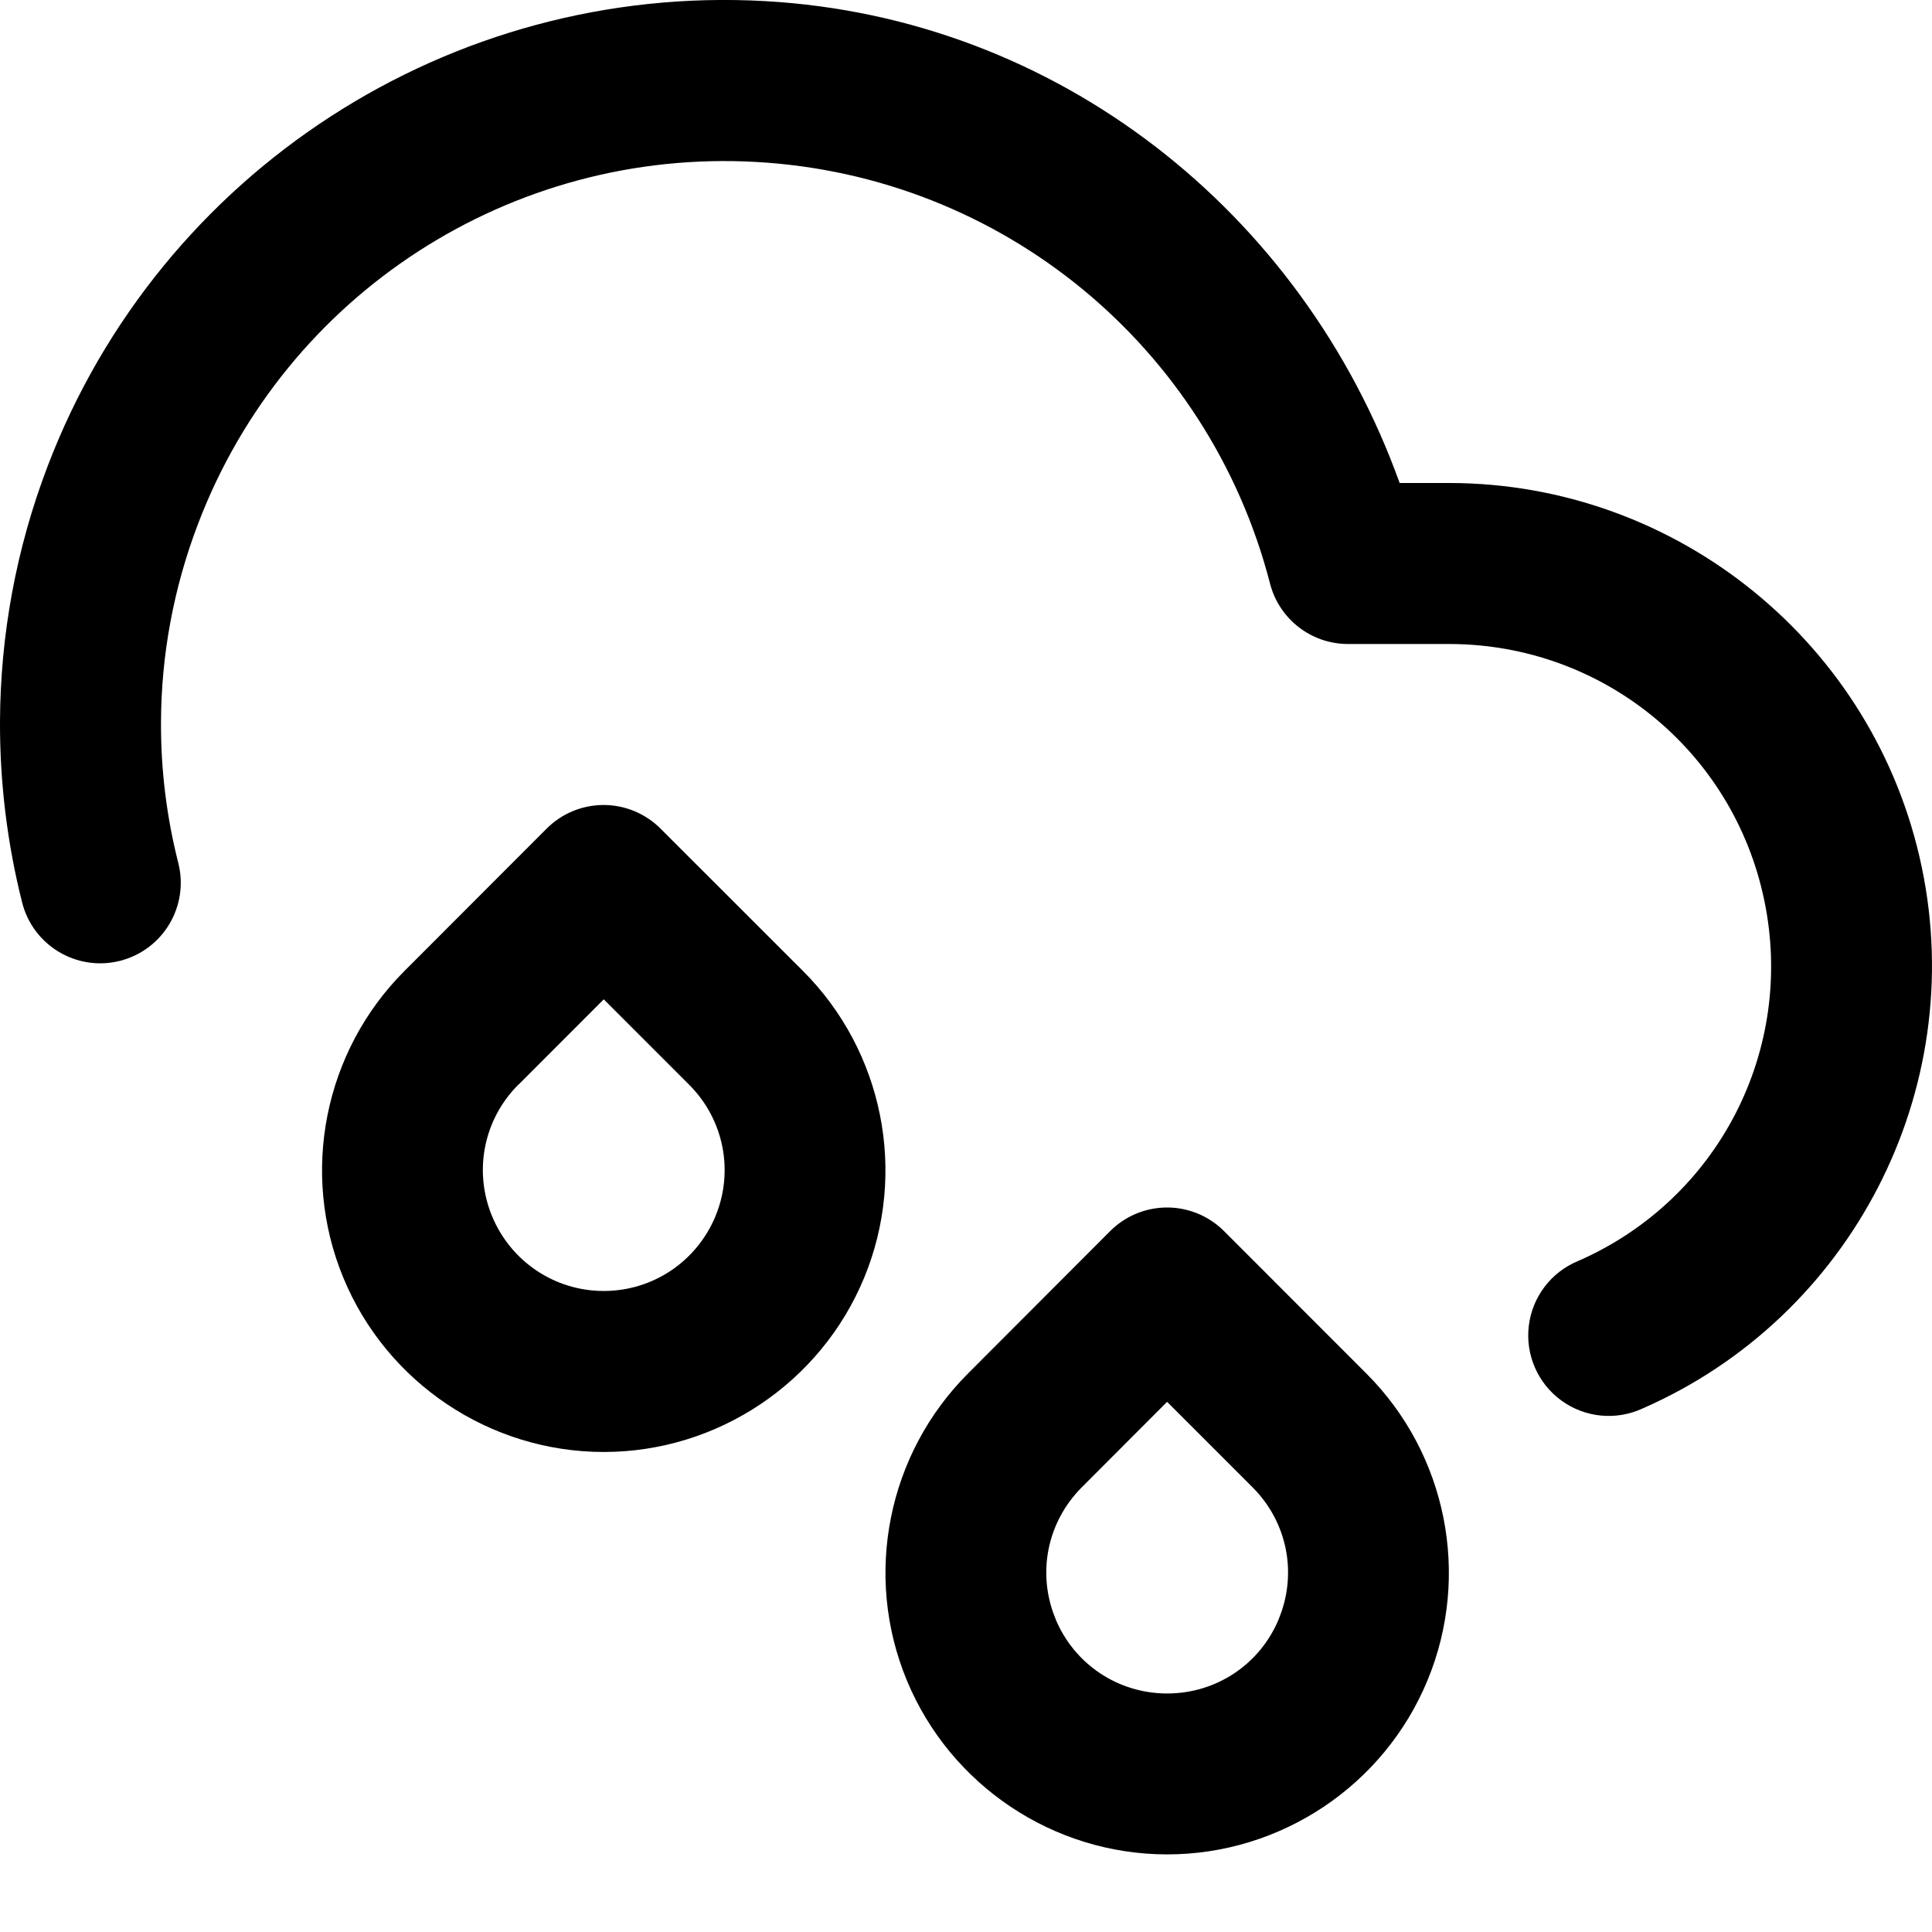
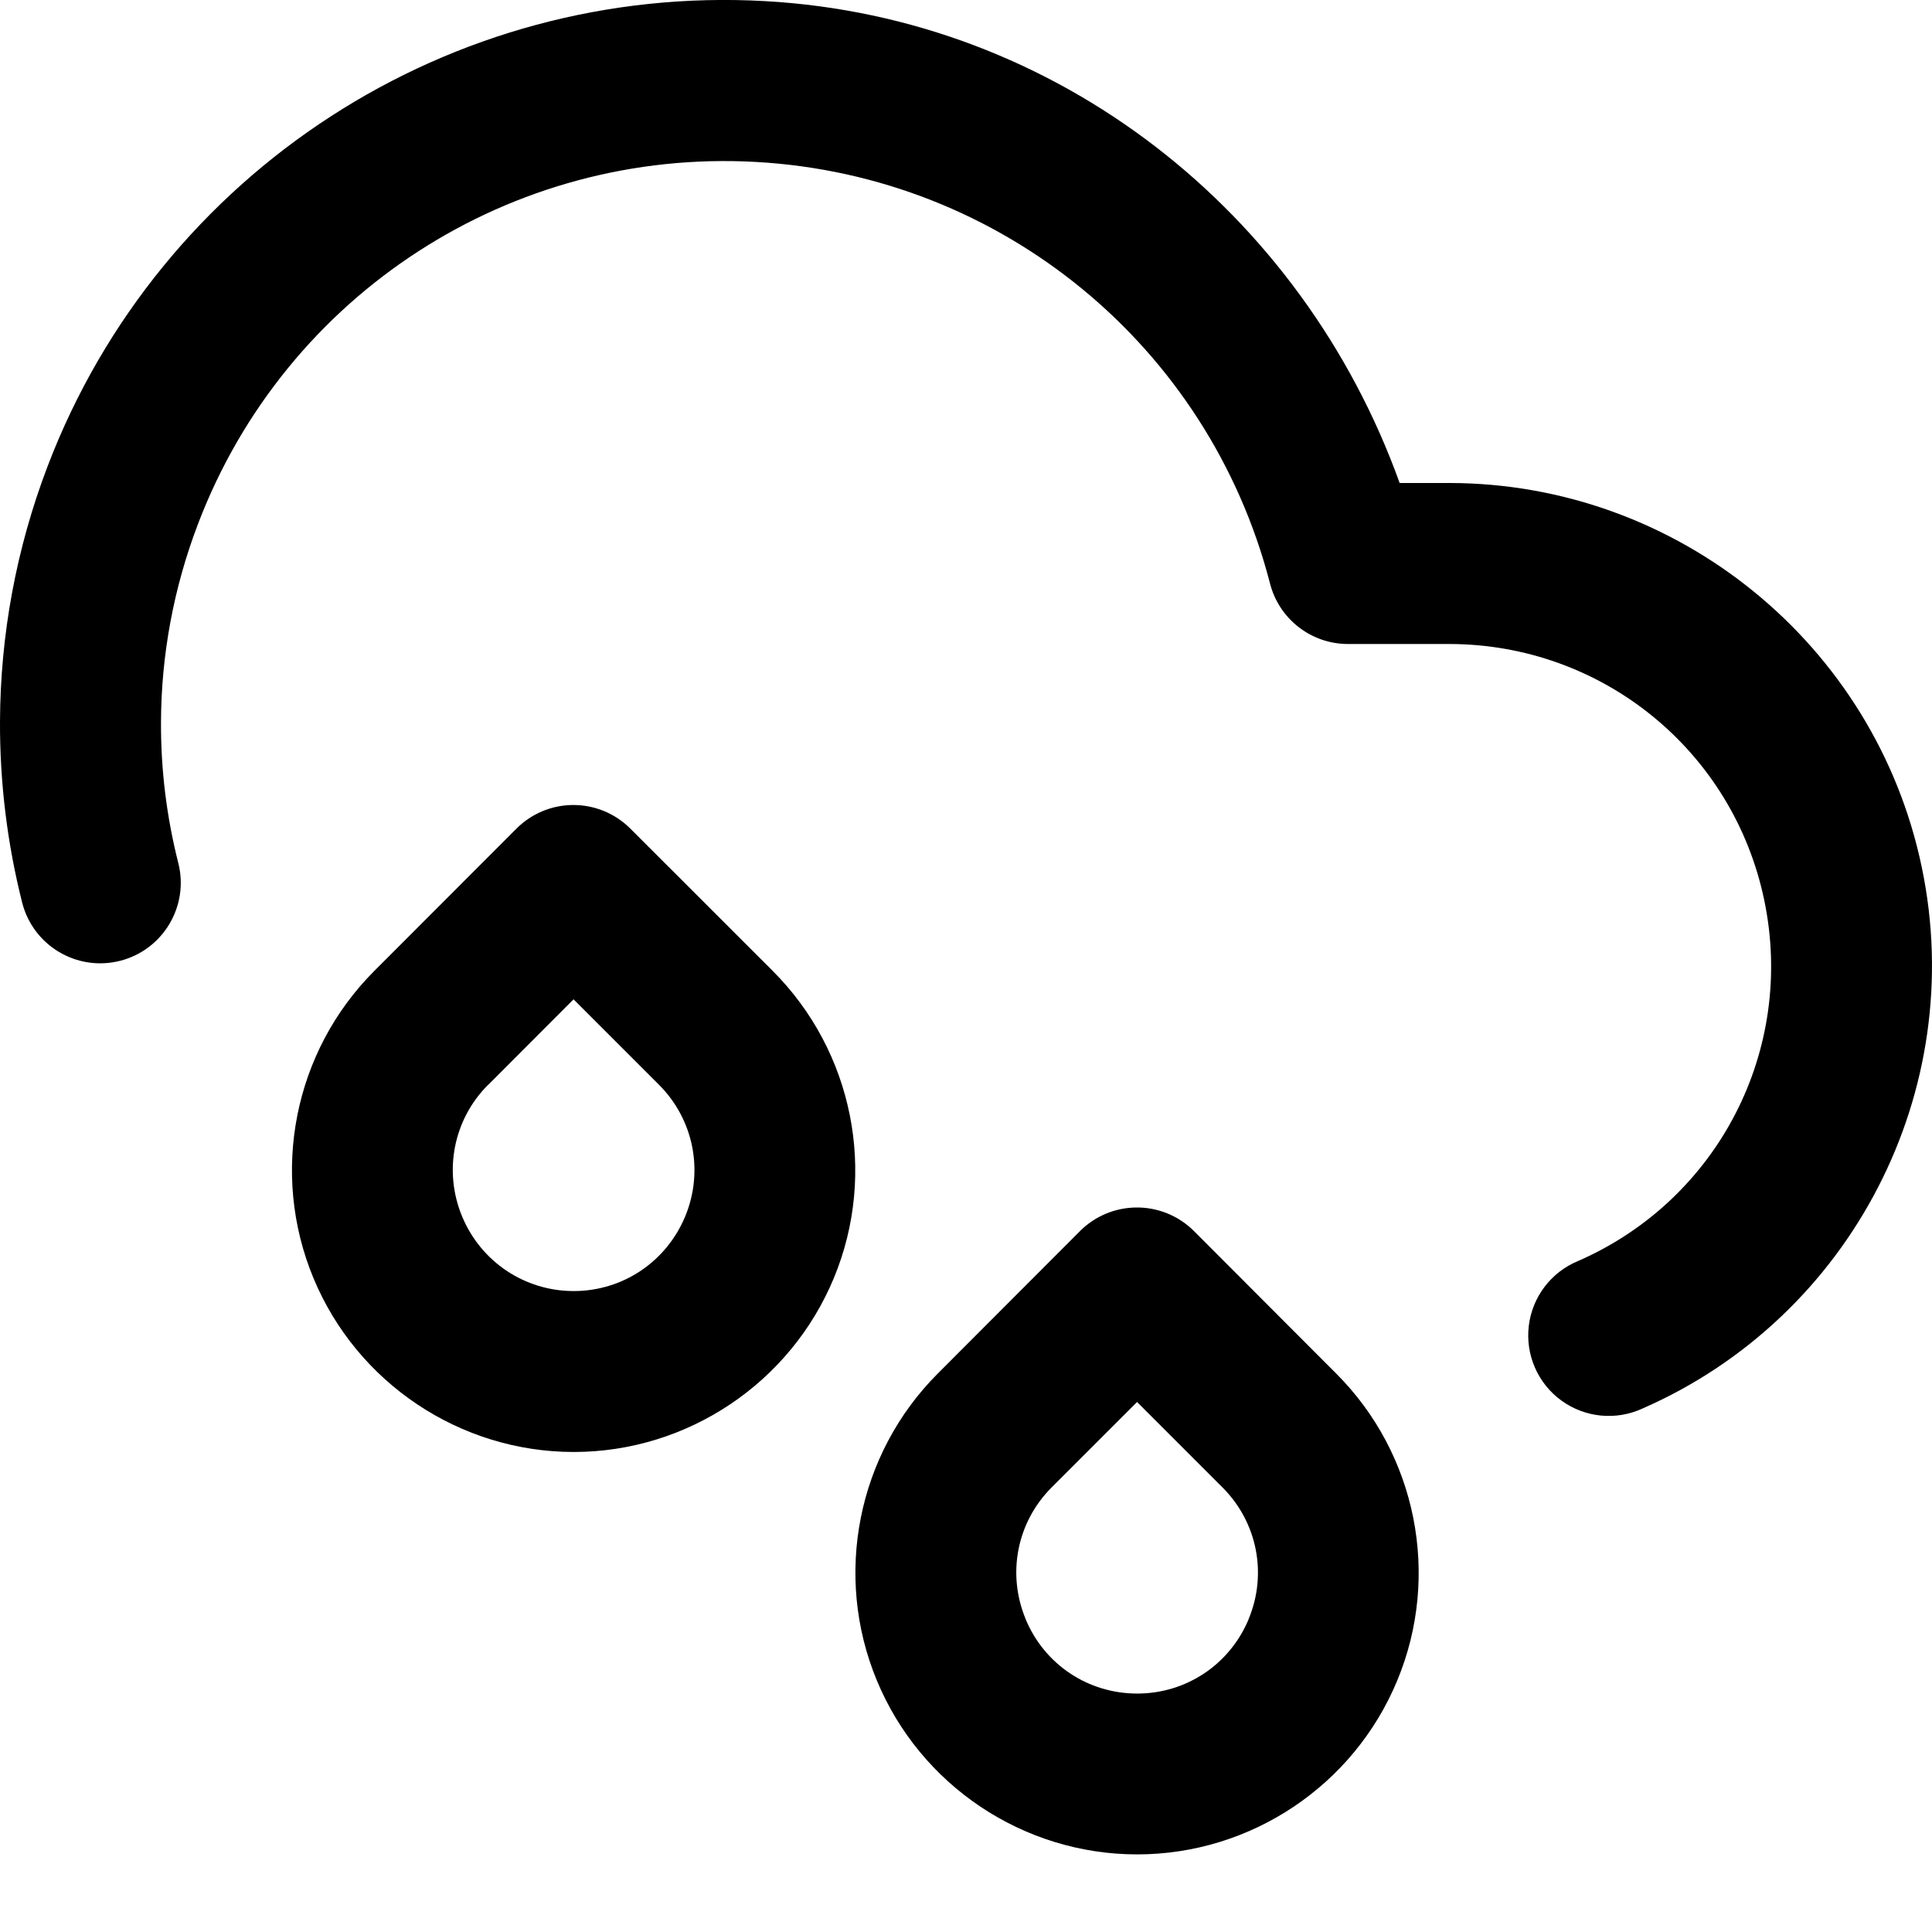
<svg xmlns="http://www.w3.org/2000/svg" style="isolation:isolate" viewBox="0 0 24 24" width="24" height="24" version="1.1" id="svg15">
  <defs id="defs5">
-     <clipPath id="_clipPath_PGBjPXnQIwN2bl4NEbiDsj8rt3WnsHy7">
+     <clipPath id="_clipPath_2Cei71EkLOpZE4bk1P109SxbS4bE4K14">
      <rect width="24" height="24" id="rect2" />
    </clipPath>
  </defs>
  <path style="color:#000000;font-style:normal;font-variant:normal;font-weight:normal;font-stretch:normal;font-size:medium;line-height:normal;font-family:sans-serif;font-variant-ligatures:normal;font-variant-position:normal;font-variant-caps:normal;font-variant-numeric:normal;font-variant-alternates:normal;font-feature-settings:normal;text-indent:0;text-align:start;text-decoration:none;text-decoration-line:none;text-decoration-style:solid;text-decoration-color:#000000;letter-spacing:normal;word-spacing:normal;text-transform:none;writing-mode:lr-tb;direction:ltr;text-orientation:mixed;dominant-baseline:auto;baseline-shift:baseline;text-anchor:start;white-space:normal;shape-padding:0;clip-rule:nonzero;display:inline;overflow:visible;visibility:visible;opacity:1;isolation:auto;mix-blend-mode:normal;color-interpolation:sRGB;color-interpolation-filters:linearRGB;solid-color:#000000;solid-opacity:1;vector-effect:non-scaling-stroke;fill:#000000;fill-opacity:1;fill-rule:nonzero;stroke:none;stroke-width:2;stroke-linecap:round;stroke-linejoin:round;stroke-miterlimit:4;stroke-dasharray:none;stroke-dashoffset:0;stroke-opacity:1;color-rendering:auto;image-rendering:auto;shape-rendering:auto;text-rendering:auto;enable-background:accumulate" d="M 9.506,0.014 C 5.599,-0.207 1.991,2.13 0.594,5.785 0.198,6.82 0.005,7.895 0,8.959 -0.003,9.722 0.09,10.478 0.275,11.211 A 1,1 0 1 0 2.215,10.721 C 2.07,10.15 1.997,9.562 2,8.969 2.003,8.142 2.154,7.307 2.463,6.5 3.552,3.651 6.349,1.84 9.395,2.012 12.439,2.183 15.014,4.296 15.777,7.25 A 1,1 0 0 0 16.746,8 h 1.26 c 1.897,0.003 3.523,1.325 3.91,3.182 0.388,1.859 -0.571,3.721 -2.311,4.482 a 1,1 0 1 0 0.801,1.832 C 23.001,16.36 24.453,13.547 23.873,10.773 23.295,8.001 20.84,6.004 18.008,6 a 1,1 0 0 0 -0.002,0 h -0.619 C 16.175,2.631 13.132,0.218 9.506,0.014 Z" id="path7" />
-   <path style="color:#000000;font-style:normal;font-variant:normal;font-weight:normal;font-stretch:normal;font-size:medium;line-height:normal;font-family:sans-serif;font-variant-ligatures:normal;font-variant-position:normal;font-variant-caps:normal;font-variant-numeric:normal;font-variant-alternates:normal;font-feature-settings:normal;text-indent:0;text-align:start;text-decoration:none;text-decoration-line:none;text-decoration-style:solid;text-decoration-color:#000000;letter-spacing:normal;word-spacing:normal;text-transform:none;writing-mode:lr-tb;direction:ltr;text-orientation:mixed;dominant-baseline:auto;baseline-shift:baseline;text-anchor:start;white-space:normal;shape-padding:0;clip-rule:nonzero;display:inline;overflow:visible;visibility:visible;opacity:1;isolation:auto;mix-blend-mode:normal;color-interpolation:sRGB;color-interpolation-filters:linearRGB;solid-color:#000000;solid-opacity:1;vector-effect:non-scaling-stroke;fill:#000000;fill-opacity:1;fill-rule:nonzero;stroke:none;stroke-width:2;stroke-linecap:round;stroke-linejoin:round;stroke-miterlimit:4;stroke-dasharray:none;stroke-dashoffset:0;stroke-opacity:1;color-rendering:auto;image-rendering:auto;shape-rendering:auto;text-rendering:auto;enable-background:accumulate" d="m 7.482,10 a 1,1 0 0 0 -0.691,0.293 l -1.766,1.768 C 4.027,13.059 3.725,14.569 4.266,15.875 4.806,17.18 6.087,18.037 7.5,18.037 c 1.413,0 2.694,-0.857 3.234,-2.162 0.541,-1.306 0.239,-2.816 -0.76,-3.814 L 8.205,10.293 A 1,1 0 0 0 7.482,10 Z M 7.5,12.414 8.561,13.475 c 0.431,0.431 0.559,1.073 0.326,1.635 C 8.653,15.672 8.109,16.037 7.5,16.037 c -0.609,0 -1.153,-0.365 -1.387,-0.928 -0.233,-0.562 -0.105,-1.204 0.326,-1.635 a 1,1 0 0 0 0.002,0 z" id="path9" />
-   <path style="color:#000000;font-style:normal;font-variant:normal;font-weight:normal;font-stretch:normal;font-size:medium;line-height:normal;font-family:sans-serif;font-variant-ligatures:normal;font-variant-position:normal;font-variant-caps:normal;font-variant-numeric:normal;font-variant-alternates:normal;font-feature-settings:normal;text-indent:0;text-align:start;text-decoration:none;text-decoration-line:none;text-decoration-style:solid;text-decoration-color:#000000;letter-spacing:normal;word-spacing:normal;text-transform:none;writing-mode:lr-tb;direction:ltr;text-orientation:mixed;dominant-baseline:auto;baseline-shift:baseline;text-anchor:start;white-space:normal;shape-padding:0;clip-rule:nonzero;display:inline;overflow:visible;visibility:visible;opacity:1;isolation:auto;mix-blend-mode:normal;color-interpolation:sRGB;color-interpolation-filters:linearRGB;solid-color:#000000;solid-opacity:1;vector-effect:non-scaling-stroke;fill:#000000;fill-opacity:1;fill-rule:nonzero;stroke:none;stroke-width:2;stroke-linecap:round;stroke-linejoin:round;stroke-miterlimit:4;stroke-dasharray:none;stroke-dashoffset:0;stroke-opacity:1;color-rendering:auto;image-rendering:auto;shape-rendering:auto;text-rendering:auto;enable-background:accumulate" d="m 14.482,15 a 1,1 0 0 0 -0.691,0.293 L 12.025,17.062 c -0.999,0.999 -1.301,2.507 -0.76,3.812 0.541,1.306 1.822,2.162 3.234,2.162 1.413,0 2.694,-0.856 3.234,-2.162 0.541,-1.306 0.239,-2.814 -0.76,-3.812 L 15.205,15.293 A 1,1 0 0 0 14.482,15 Z m 0.016,2.414 1.062,1.062 c 0.431,0.431 0.559,1.07 0.326,1.633 a 1,1 0 0 0 0,0.002 c -0.233,0.564 -0.777,0.926 -1.387,0.926 -0.609,0 -1.153,-0.362 -1.387,-0.926 a 1,1 0 0 0 0,-0.002 c -0.233,-0.562 -0.105,-1.201 0.326,-1.633 a 1,1 0 0 0 0.002,-0.002 z" id="path11" />
+   <path style="color:#000000;font-style:normal;font-variant:normal;font-weight:normal;font-stretch:normal;font-size:medium;line-height:normal;font-family:sans-serif;font-variant-ligatures:normal;font-variant-position:normal;font-variant-caps:normal;font-variant-numeric:normal;font-variant-alternates:normal;font-feature-settings:normal;text-indent:0;text-align:start;text-decoration:none;text-decoration-line:none;text-decoration-style:solid;text-decoration-color:#000000;letter-spacing:normal;word-spacing:normal;text-transform:none;writing-mode:lr-tb;direction:ltr;text-orientation:mixed;dominant-baseline:auto;baseline-shift:baseline;text-anchor:start;white-space:normal;shape-padding:0;clip-rule:nonzero;display:inline;overflow:visible;visibility:visible;opacity:1;isolation:auto;mix-blend-mode:normal;color-interpolation:sRGB;color-interpolation-filters:linearRGB;solid-color:#000000;solid-opacity:1;vector-effect:non-scaling-stroke;fill:#000000;fill-opacity:1;fill-rule:nonzero;stroke:none;stroke-width:2;stroke-linecap:round;stroke-linejoin:round;stroke-miterlimit:4;stroke-dasharray:none;stroke-dashoffset:0;stroke-opacity:1;color-rendering:auto;image-rendering:auto;shape-rendering:auto;text-rendering:auto;enable-background:accumulate" d="m 7.109,10 a 1,1 0 0 0 -0.693,0.293 l -1.766,1.768 C 3.651,13.06 3.352,14.57 3.893,15.875 c 0.54,1.304 1.821,2.162 3.234,2.162 1.413,0 2.692,-0.858 3.232,-2.162 0.541,-1.305 0.239,-2.815 -0.76,-3.814 L 7.83,10.293 A 1,1 0 0 0 7.109,10 Z M 7.125,12.414 8.186,13.475 c 0.431,0.431 0.559,1.072 0.326,1.635 -0.234,0.564 -0.776,0.928 -1.385,0.928 -0.61,0 -1.153,-0.364 -1.387,-0.928 -0.233,-0.563 -0.107,-1.204 0.324,-1.635 a 1,1 0 0 0 0.002,0 z" id="path9" />
+   <path style="color:#000000;font-style:normal;font-variant:normal;font-weight:normal;font-stretch:normal;font-size:medium;line-height:normal;font-family:sans-serif;font-variant-ligatures:normal;font-variant-position:normal;font-variant-caps:normal;font-variant-numeric:normal;font-variant-alternates:normal;font-feature-settings:normal;text-indent:0;text-align:start;text-decoration:none;text-decoration-line:none;text-decoration-style:solid;text-decoration-color:#000000;letter-spacing:normal;word-spacing:normal;text-transform:none;writing-mode:lr-tb;direction:ltr;text-orientation:mixed;dominant-baseline:auto;baseline-shift:baseline;text-anchor:start;white-space:normal;shape-padding:0;clip-rule:nonzero;display:inline;overflow:visible;visibility:visible;opacity:1;isolation:auto;mix-blend-mode:normal;color-interpolation:sRGB;color-interpolation-filters:linearRGB;solid-color:#000000;solid-opacity:1;vector-effect:non-scaling-stroke;fill:#000000;fill-opacity:1;fill-rule:nonzero;stroke:none;stroke-width:2;stroke-linecap:round;stroke-linejoin:round;stroke-miterlimit:4;stroke-dasharray:none;stroke-dashoffset:0;stroke-opacity:1;color-rendering:auto;image-rendering:auto;shape-rendering:auto;text-rendering:auto;enable-background:accumulate" d="m 14.109,15 a 1,1 0 0 0 -0.693,0.293 L 11.65,17.062 c -0.999,0.999 -1.299,2.507 -0.758,3.812 0.54,1.306 1.821,2.162 3.234,2.162 1.413,0 2.692,-0.856 3.232,-2.162 0.541,-1.305 0.239,-2.814 -0.76,-3.812 L 14.832,15.293 A 1,1 0 0 0 14.109,15 Z m 0.016,2.416 1.061,1.061 c 0.431,0.431 0.559,1.07 0.326,1.633 a 1,1 0 0 0 0,0.002 c -0.234,0.564 -0.775,0.926 -1.385,0.926 -0.611,0 -1.153,-0.361 -1.387,-0.926 a 1,1 0 0 0 0,-0.002 c -0.233,-0.563 -0.107,-1.202 0.324,-1.633 a 1,1 0 0 0 0.002,-0.002 z" id="path11" />
</svg>
